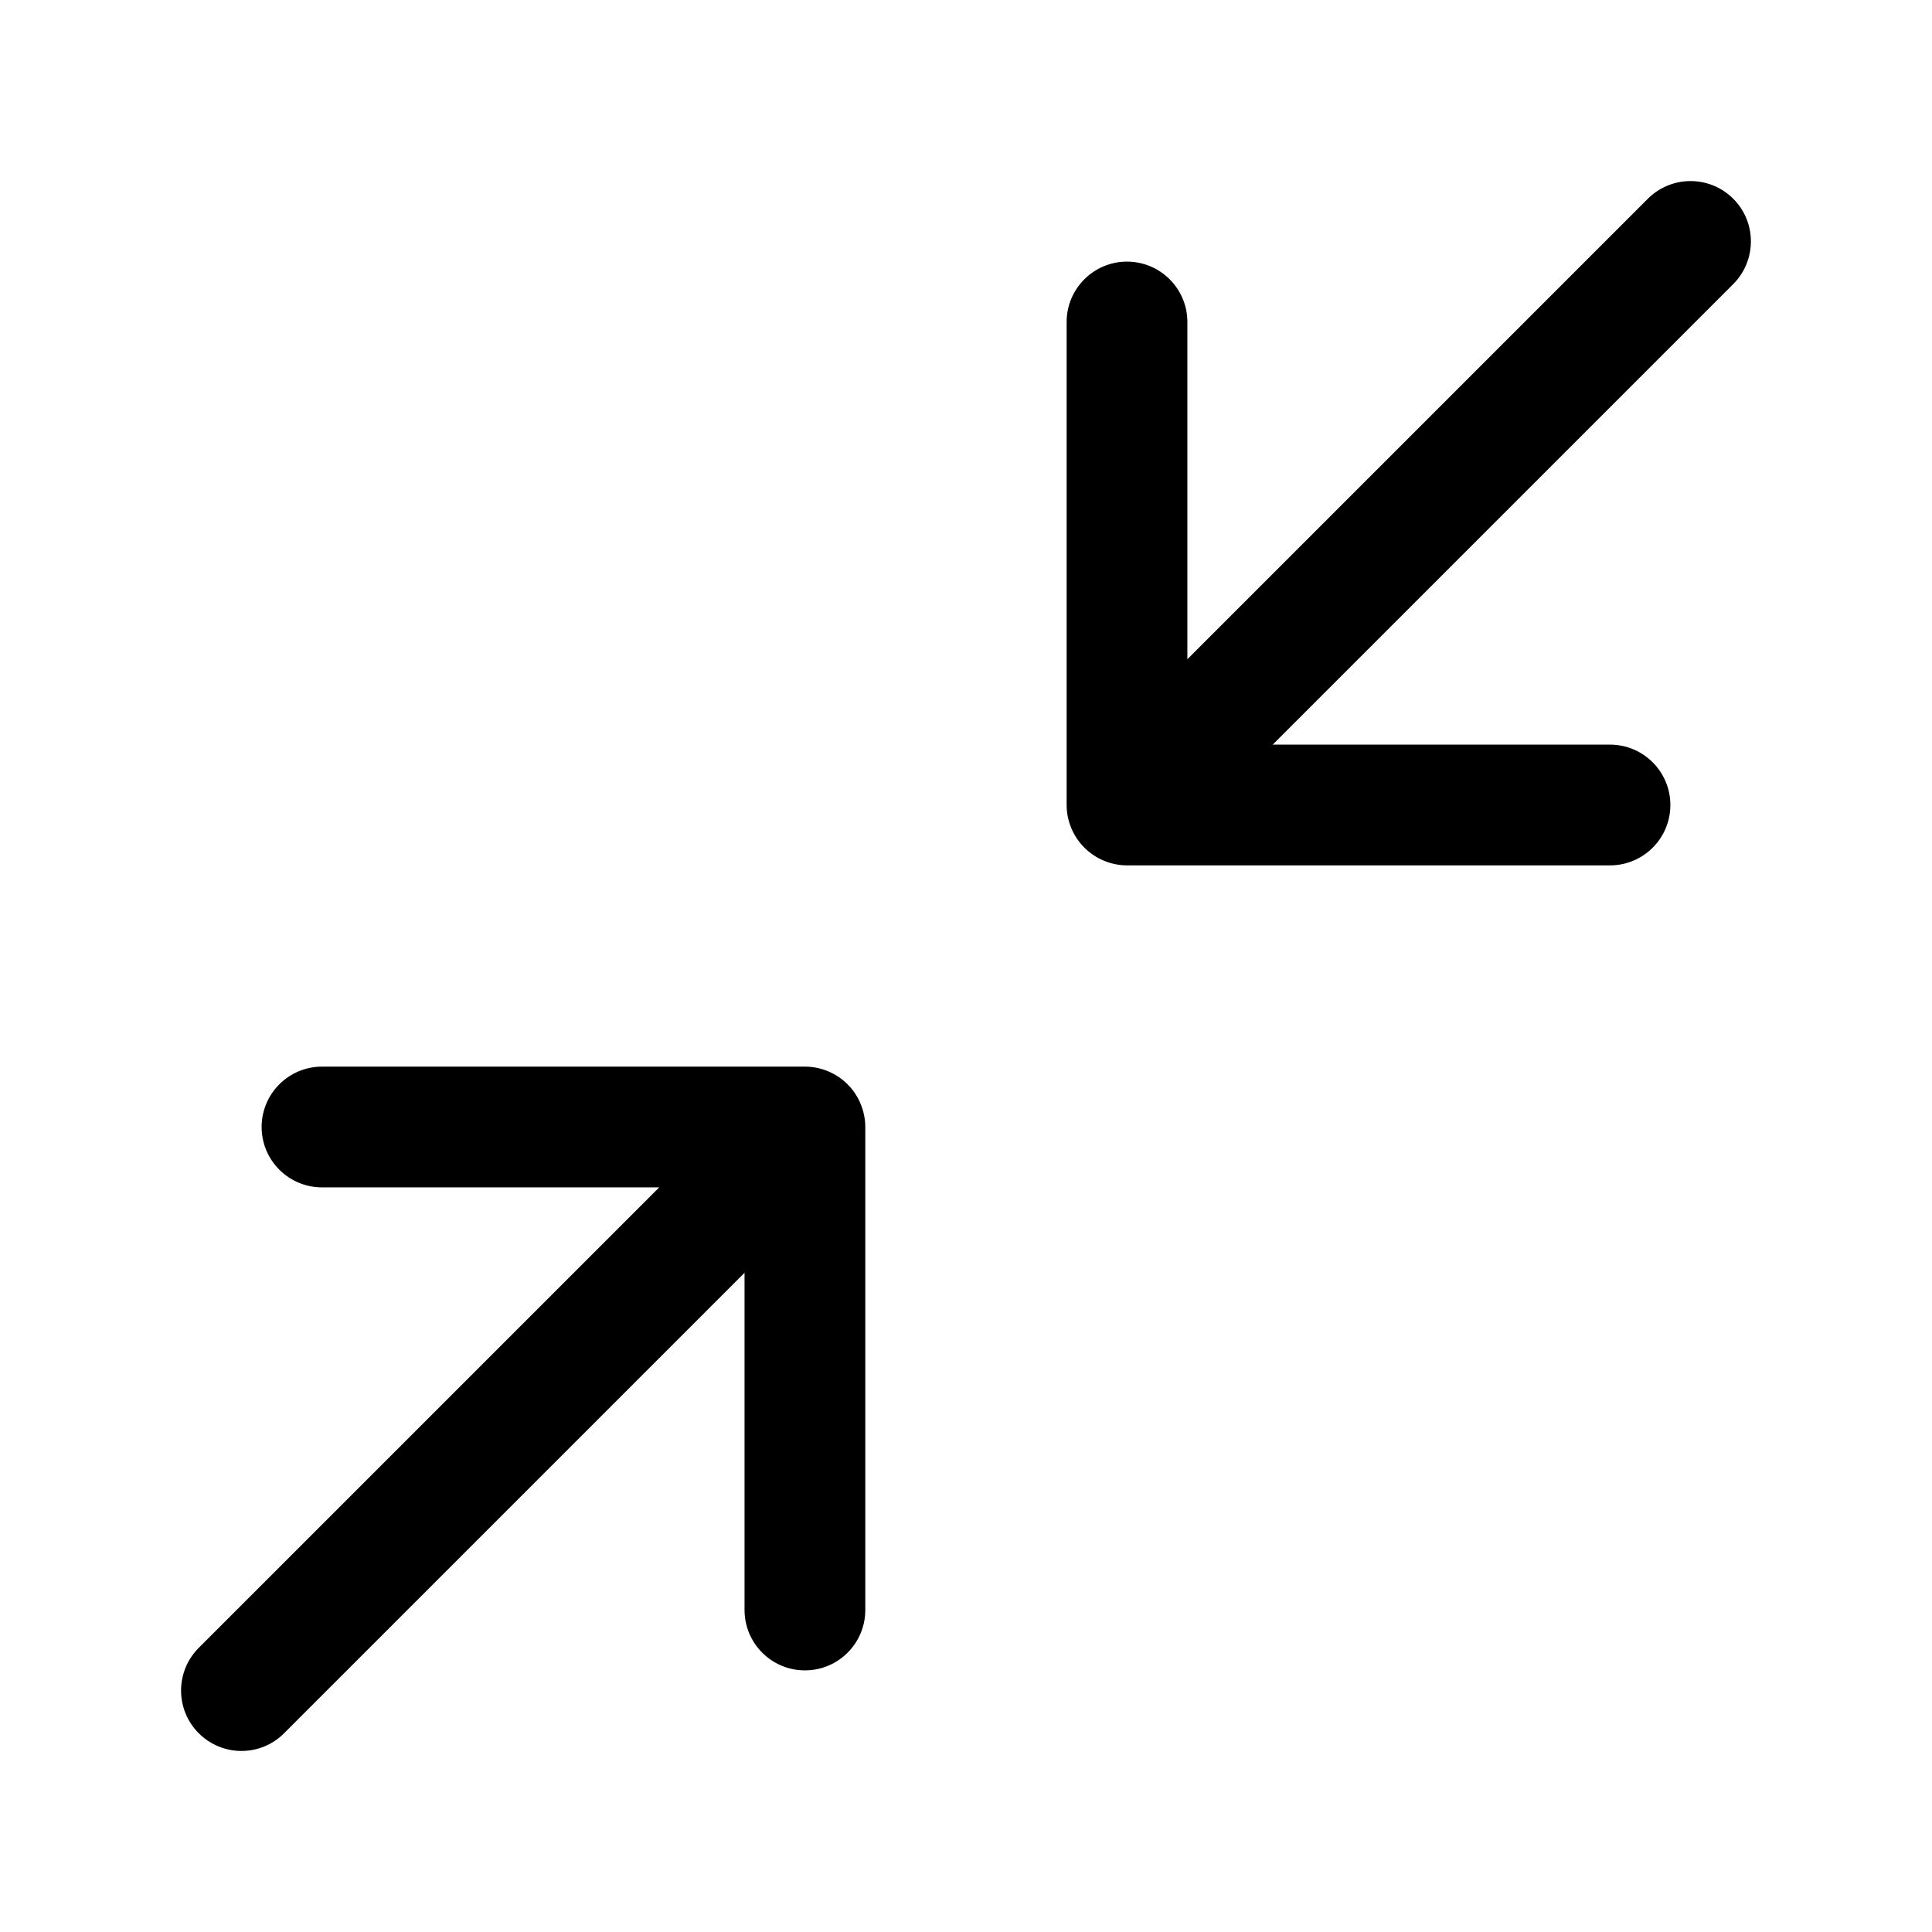
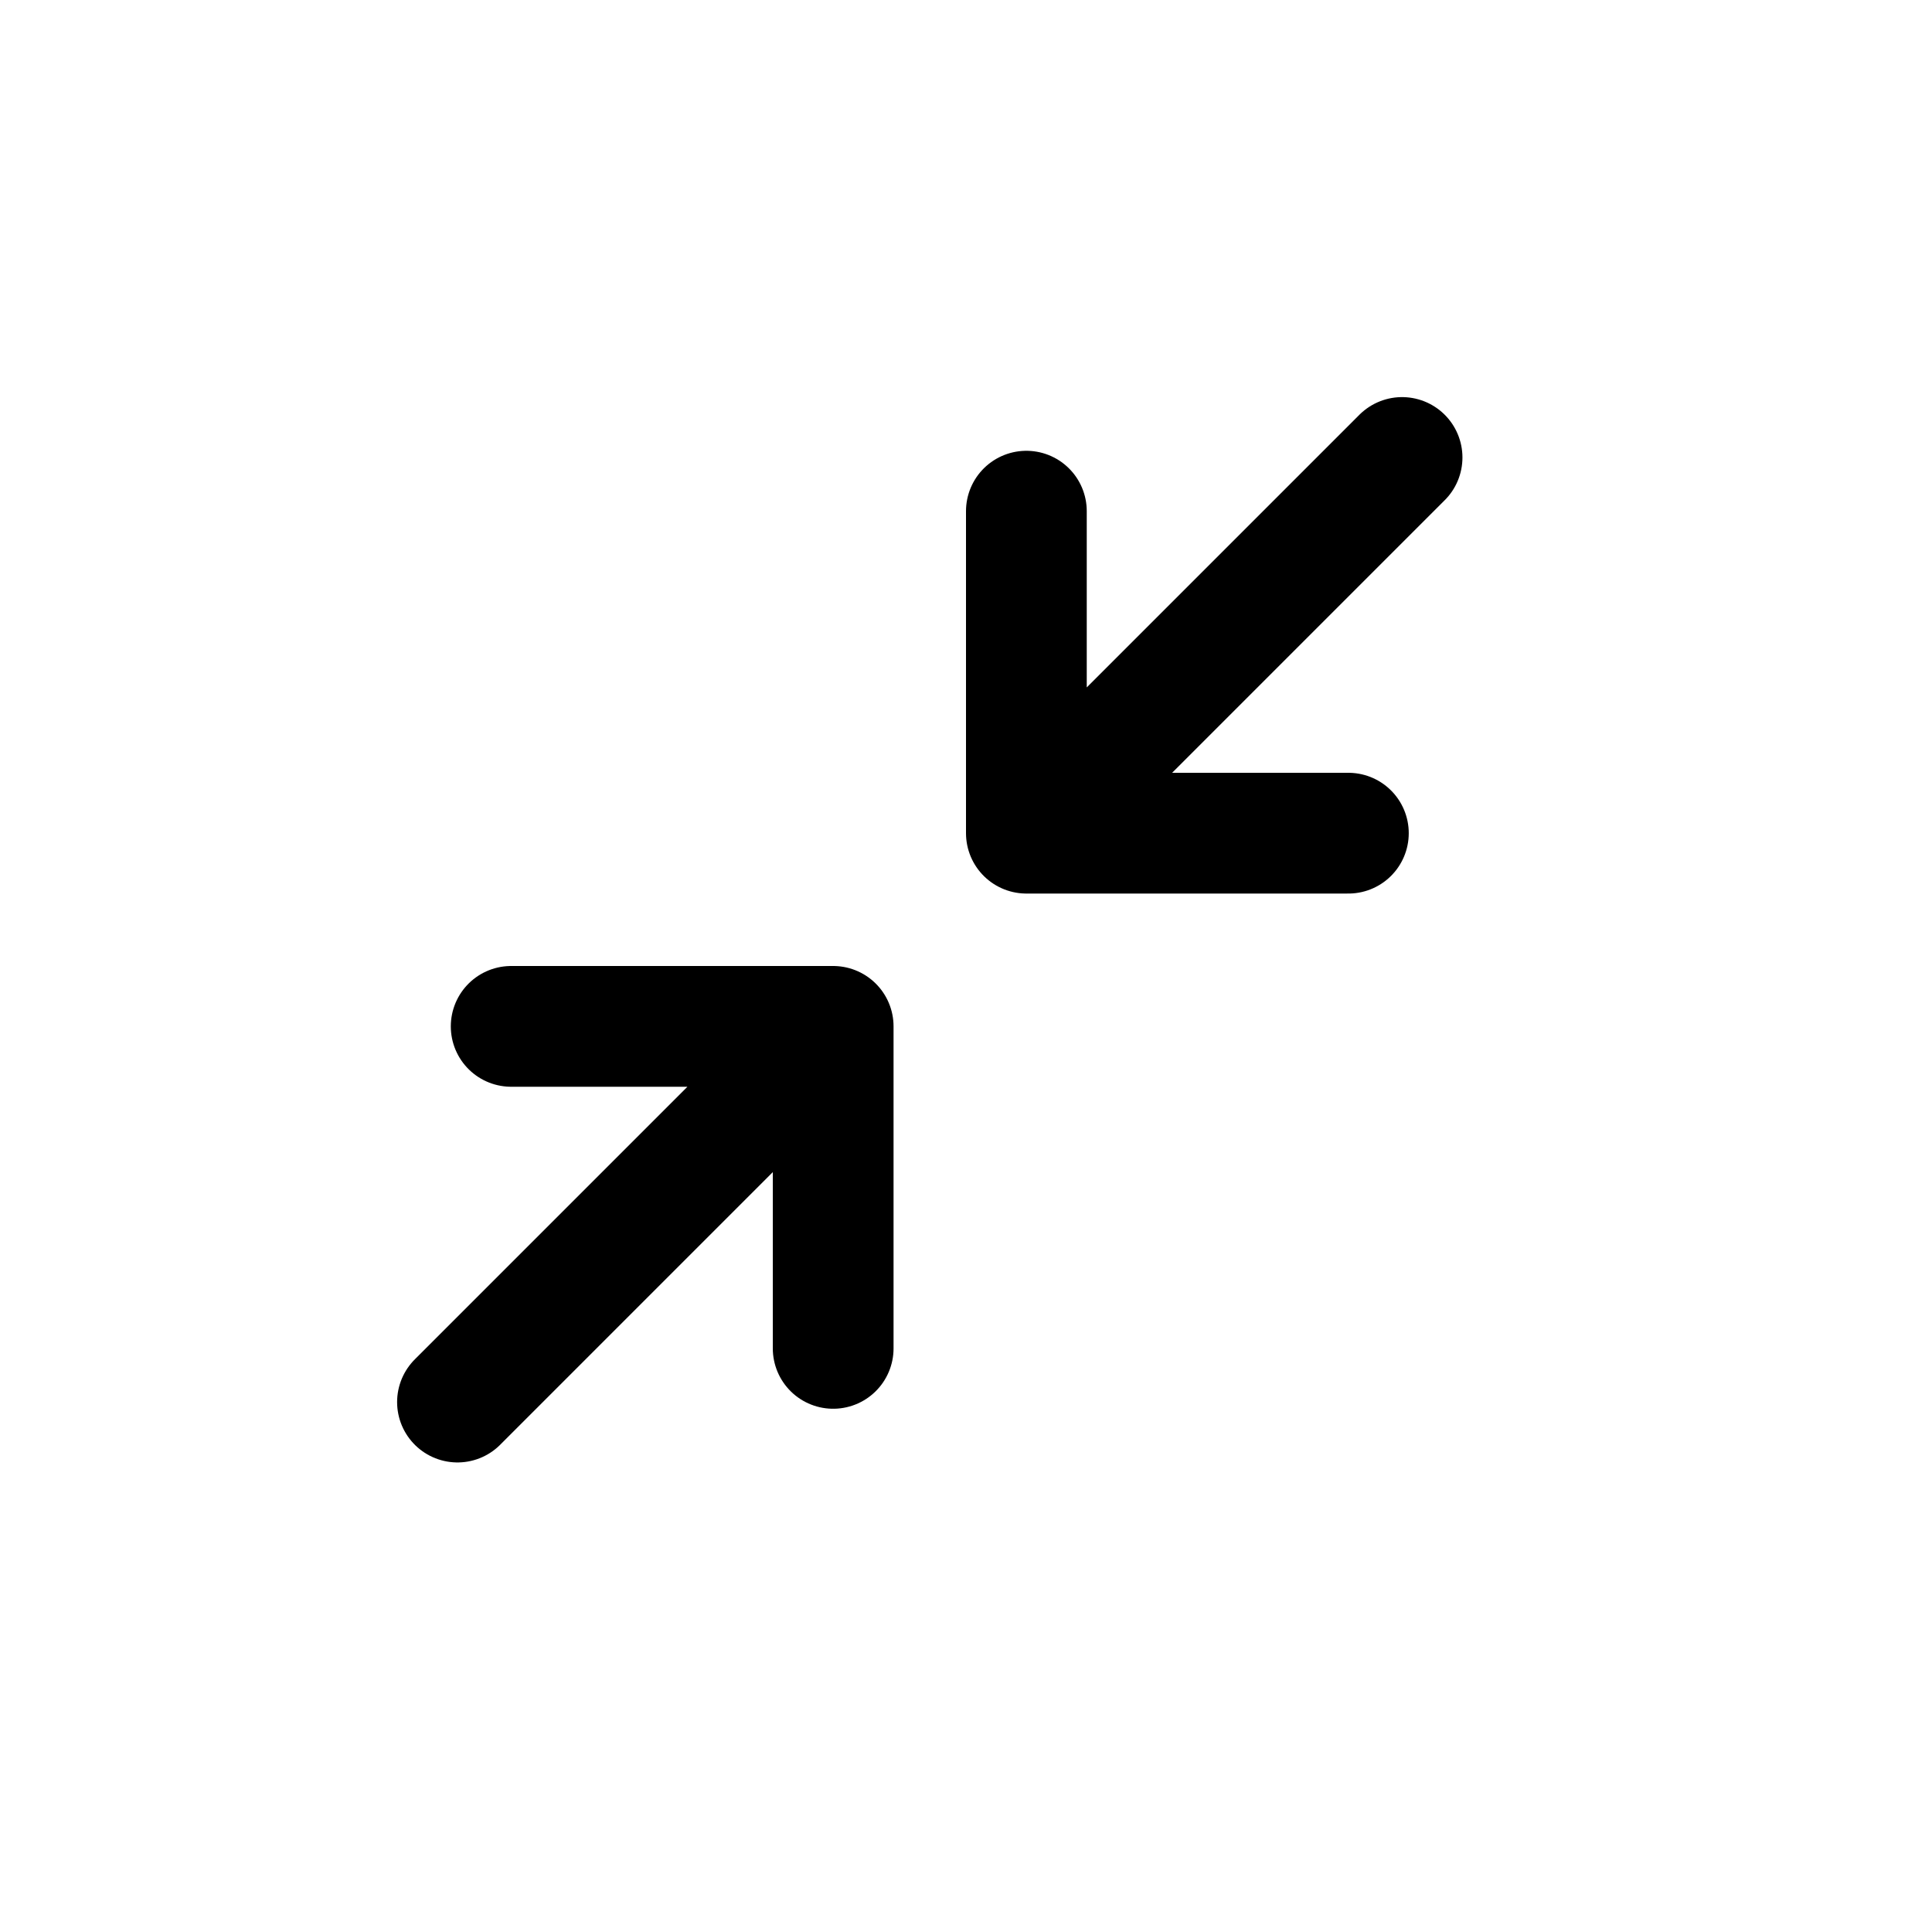
- <svg xmlns="http://www.w3.org/2000/svg" viewBox="0 0 24 24" fill="none">
-   <path d="M21.53 3.53L15.81 9.25H20C20.414 9.25 20.75 9.586 20.75 10C20.75 10.414 20.414 10.75 20 10.75H14C13.902 10.75 13.805 10.73 13.713 10.692C13.53 10.616 13.384 10.47 13.308 10.287C13.27 10.195 13.25 10.098 13.25 10V4C13.25 3.586 13.586 3.25 14 3.25C14.414 3.25 14.75 3.586 14.75 4V8.189L20.47 2.469C20.763 2.176 21.238 2.176 21.531 2.469C21.824 2.762 21.823 3.237 21.53 3.53ZM10.287 13.308C10.195 13.27 10.098 13.25 10 13.25H4C3.586 13.25 3.25 13.586 3.25 14C3.25 14.414 3.586 14.75 4 14.75H8.189L2.469 20.47C2.176 20.763 2.176 21.238 2.469 21.531C2.615 21.677 2.807 21.751 2.999 21.751C3.191 21.751 3.383 21.678 3.529 21.531L9.249 15.811V20C9.249 20.414 9.585 20.75 9.999 20.75C10.413 20.75 10.749 20.414 10.749 20V14C10.749 13.902 10.729 13.805 10.691 13.713C10.616 13.53 10.47 13.384 10.287 13.308Z" fill="currentColor" />
+ <svg xmlns="http://www.w3.org/2000/svg" viewBox="0 0 24 24" fill="none" stroke="currentColor" stroke-width="1.5" stroke-linecap="round" stroke-linejoin="round">
+   <path d="M12.75 6.35V10.35H16.75M12.75 10.35L17.417 5.683M6.35 12.75H10.35V16.75M10.35 12.75L5.683 17.417" />
</svg>
